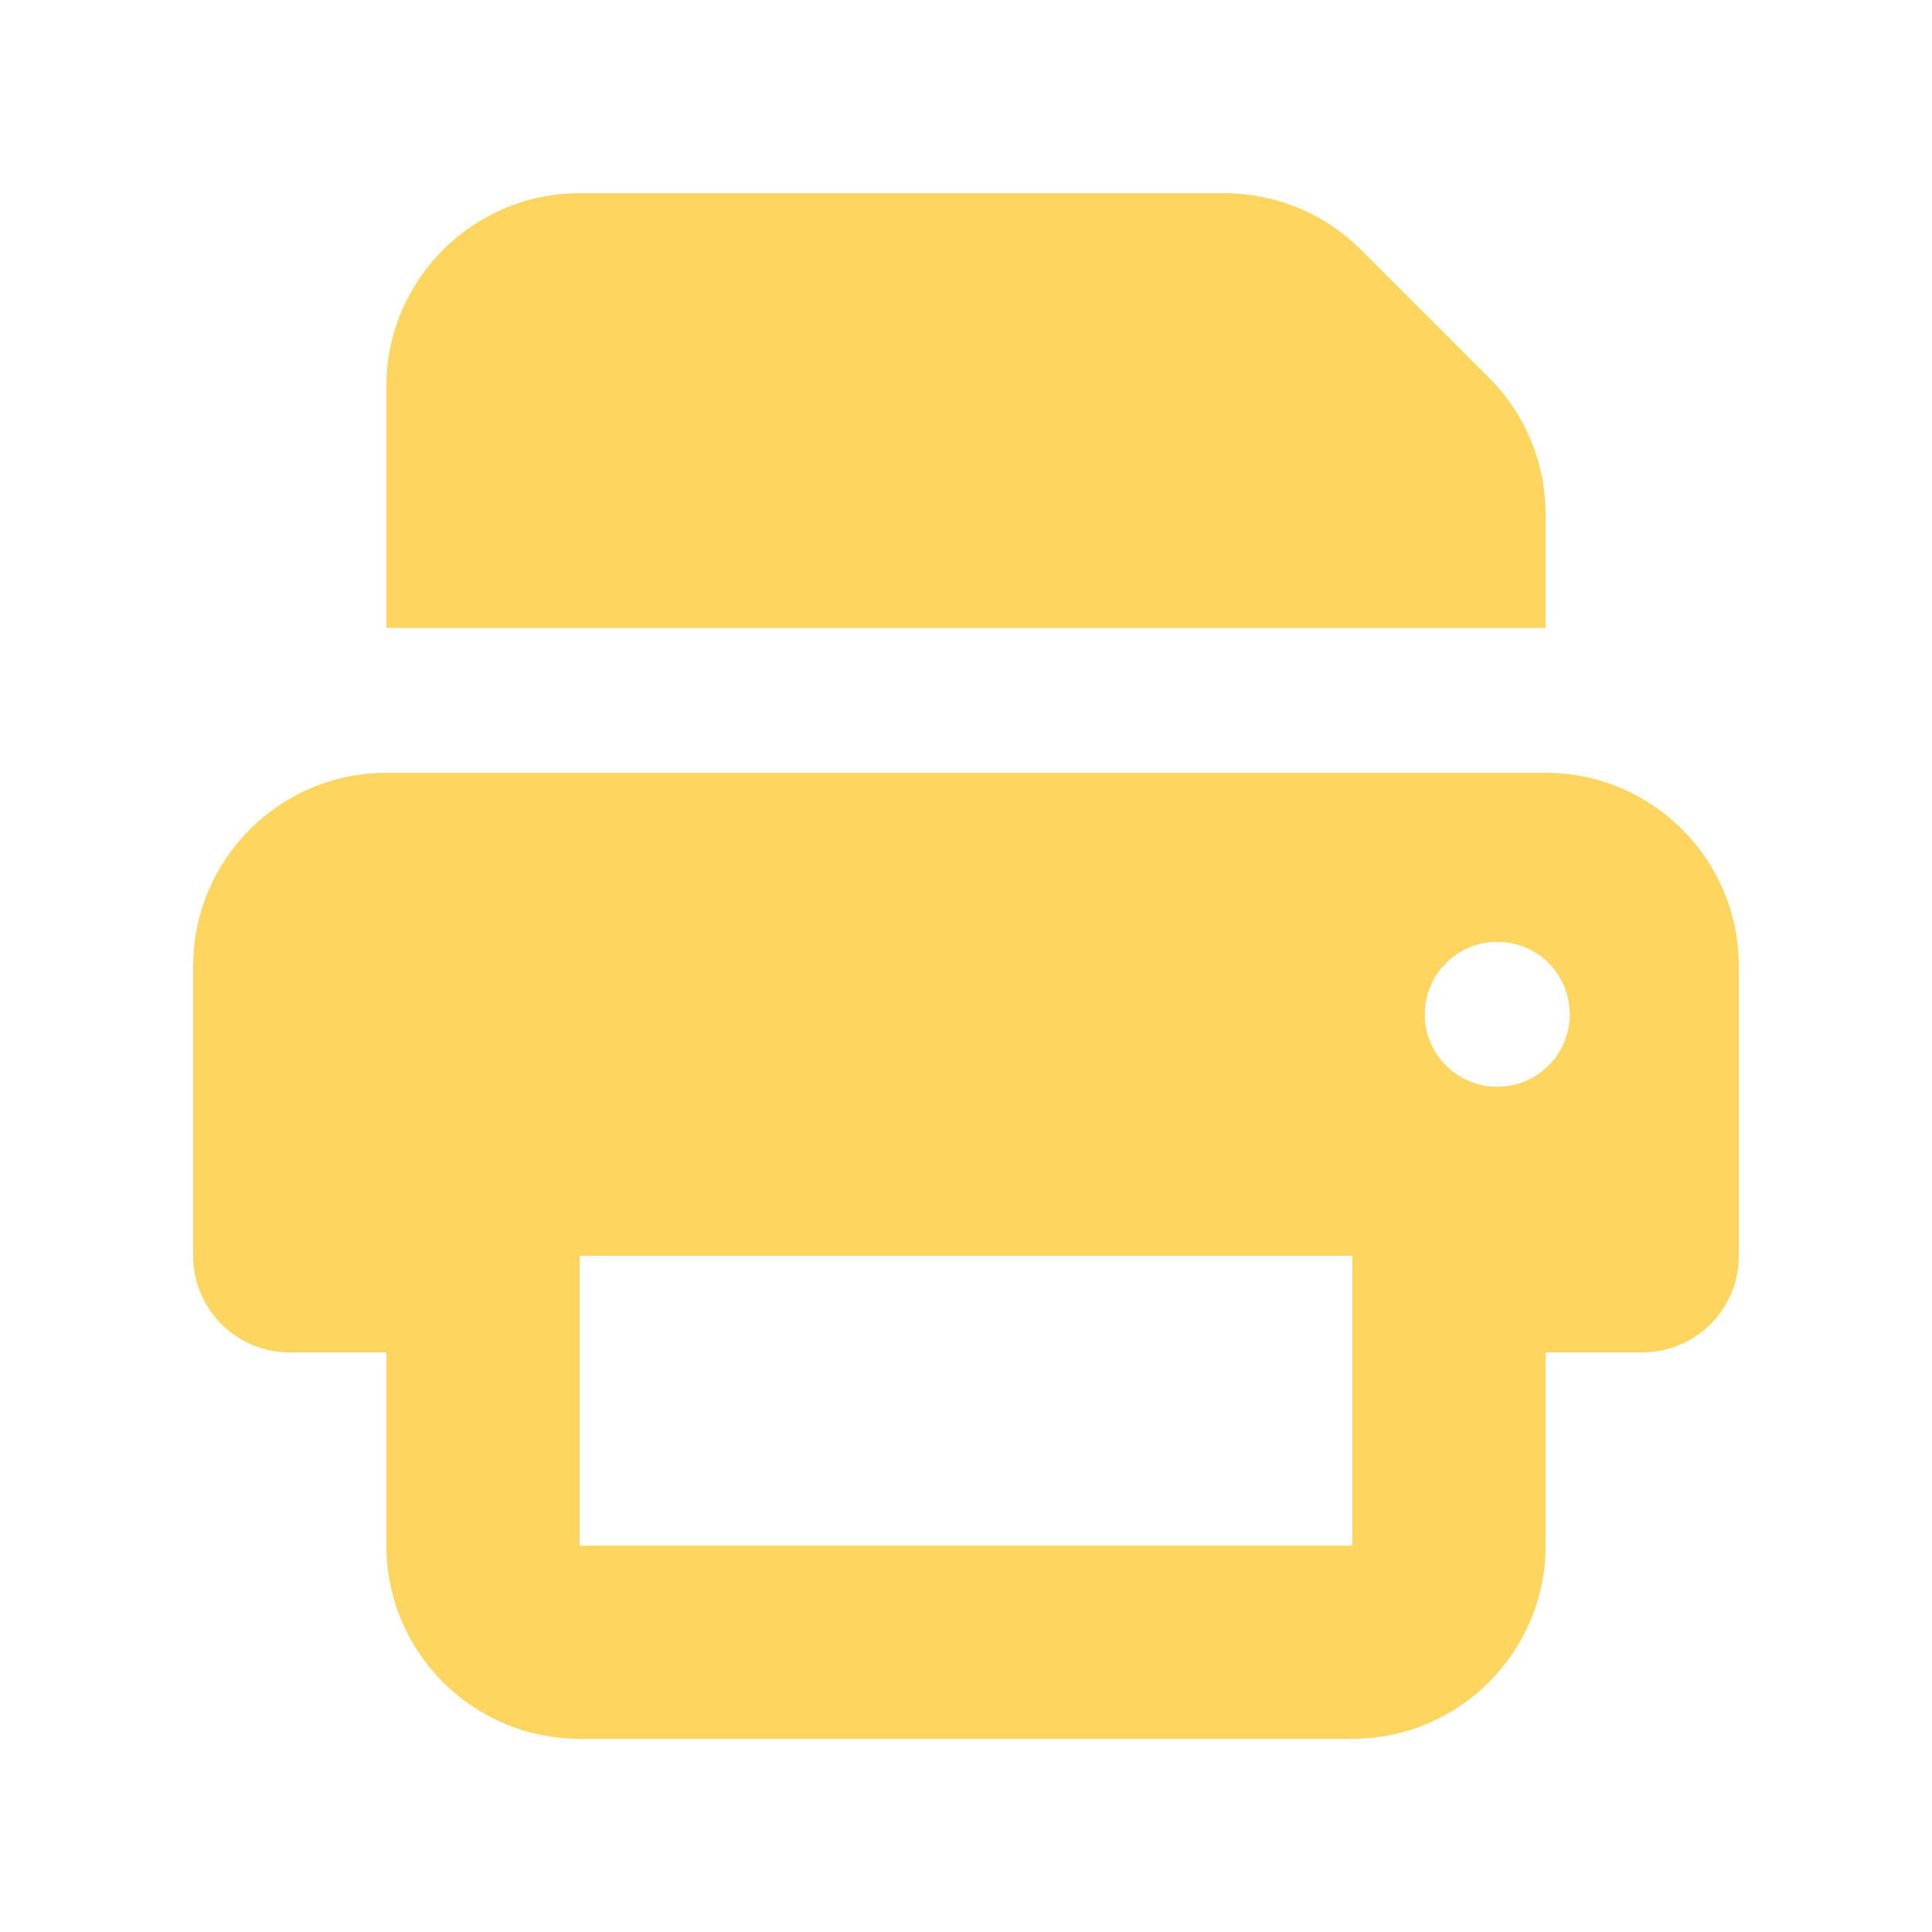
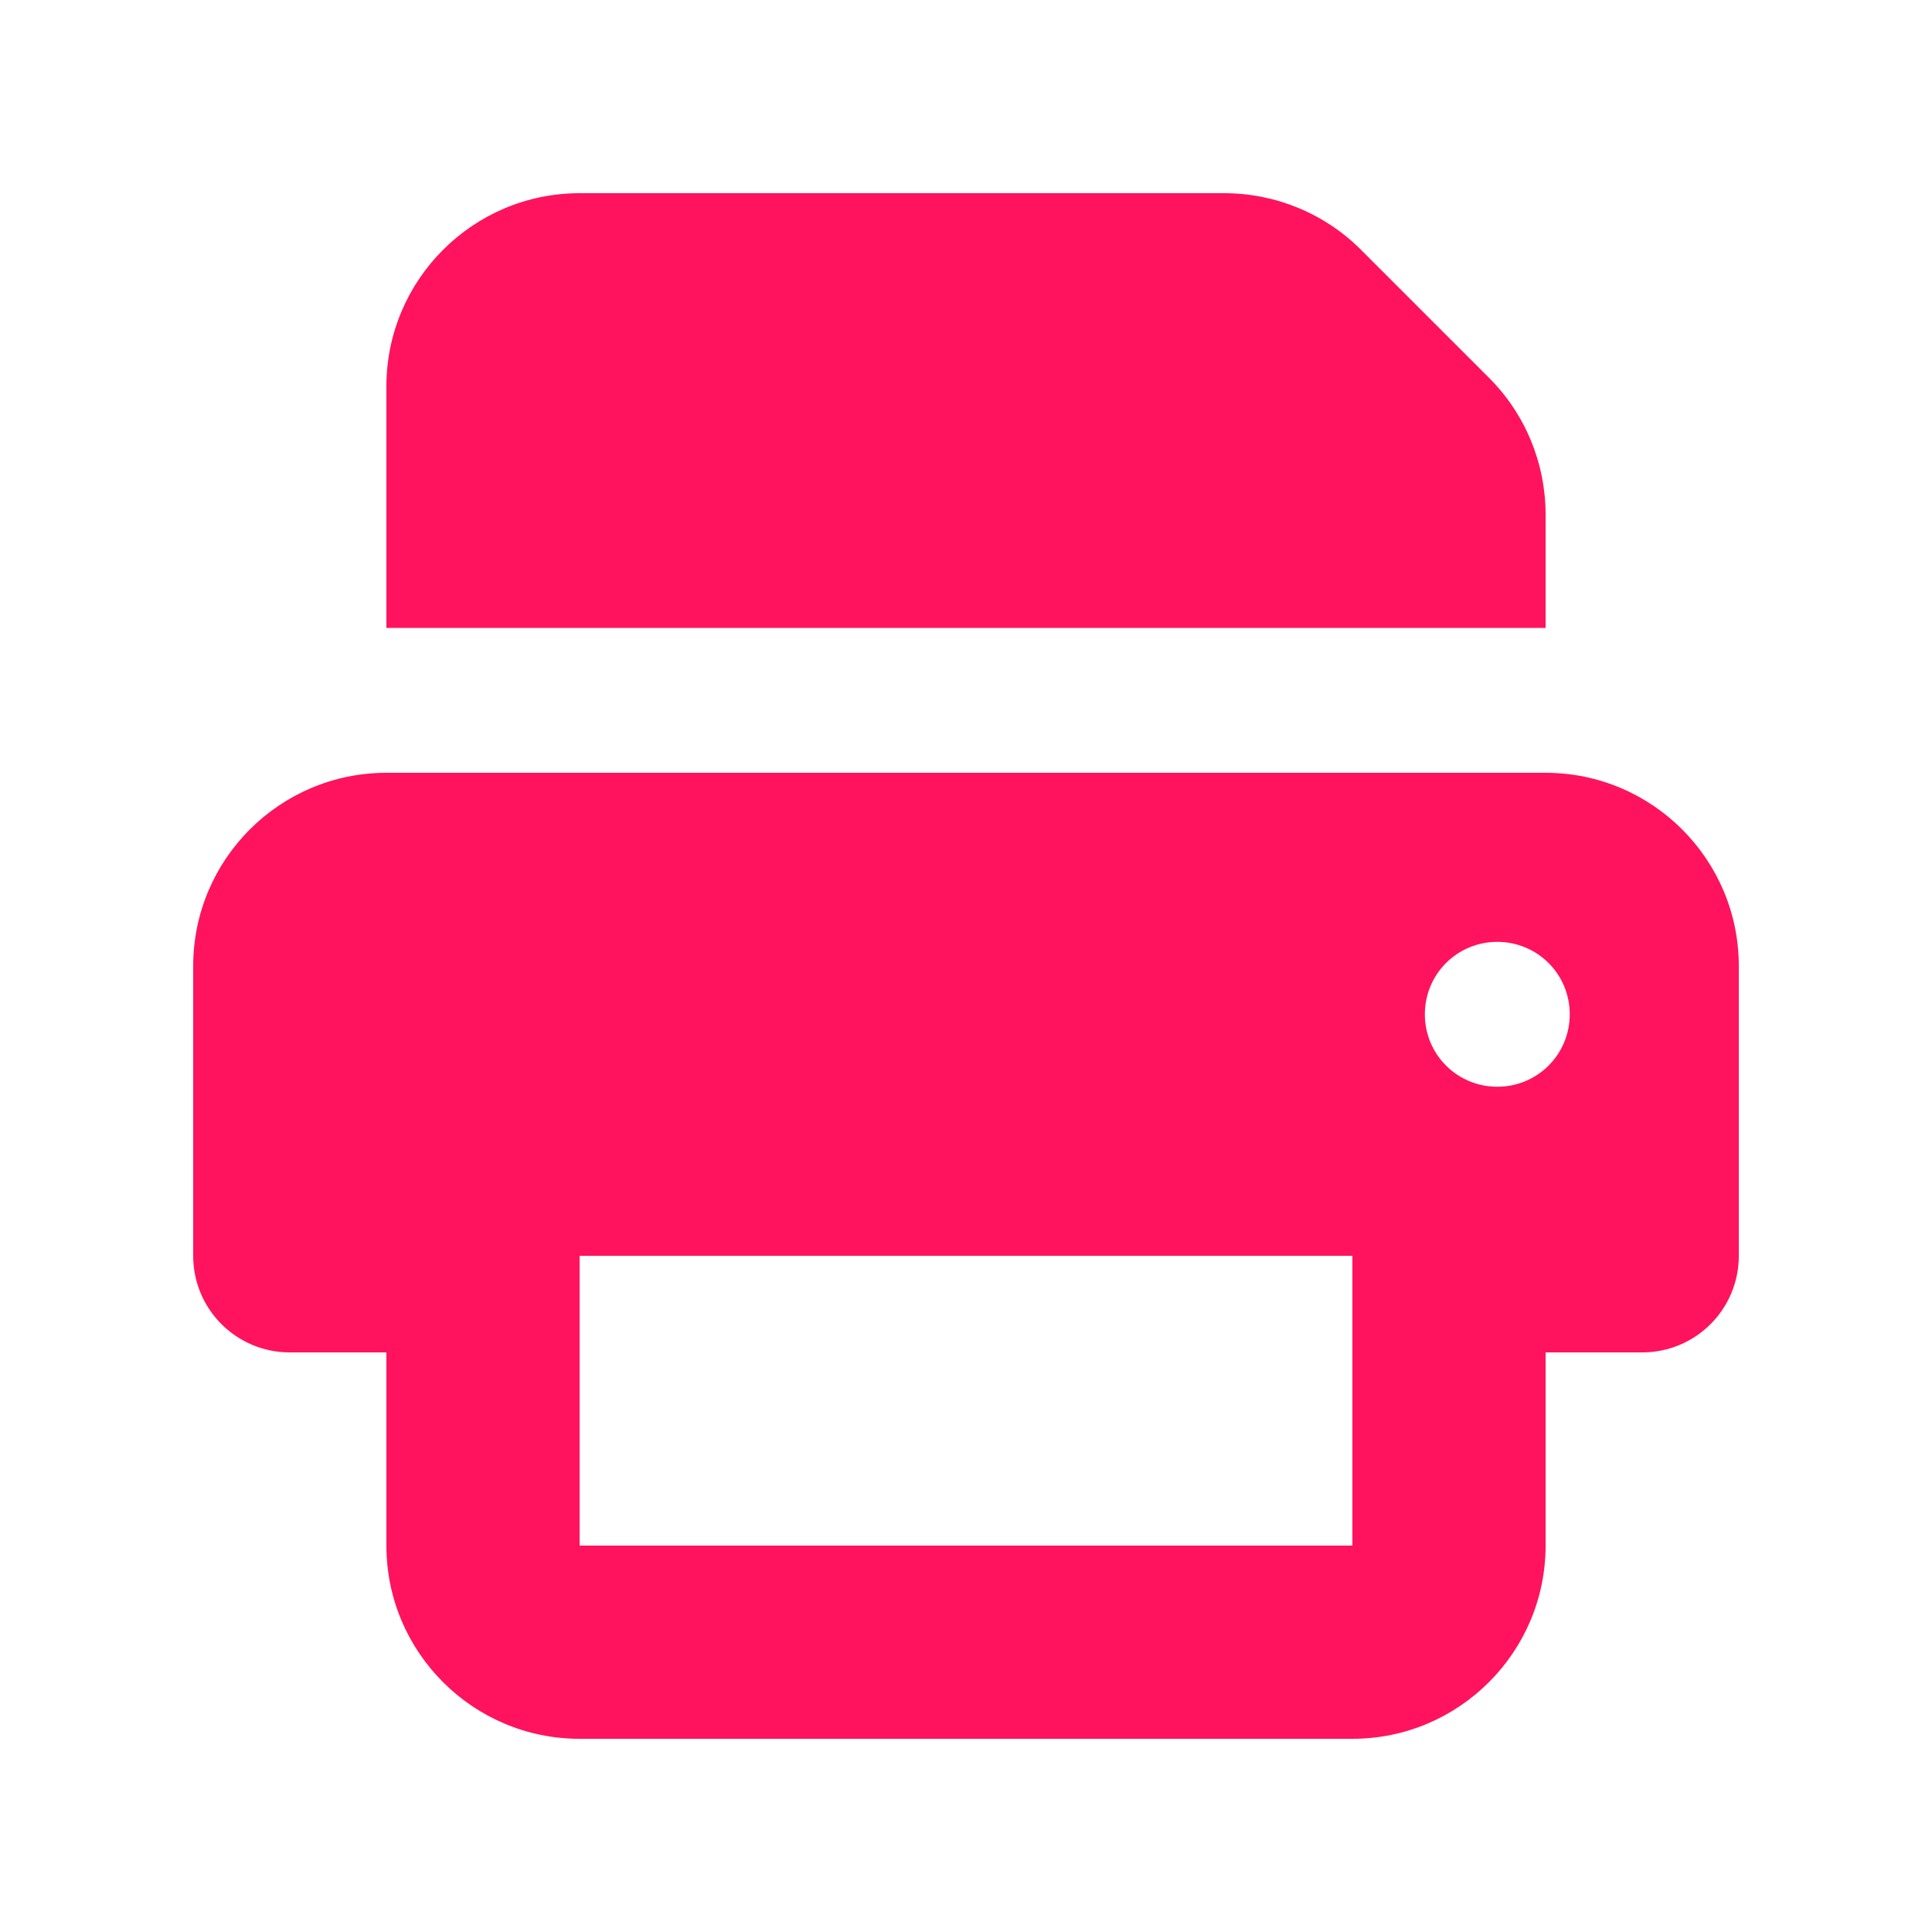
<svg xmlns="http://www.w3.org/2000/svg" viewBox="0 0 640 640">
-   <path fill="#fed55f" d="M128 128C128 92.7 156.7 64 192 64L405.5 64C422.5 64 438.8 70.7 450.8 82.7L493.3 125.2C505.3 137.2 512 153.5 512 170.5L512 208L128 208L128 128zM64 320C64 284.7 92.7 256 128 256L512 256C547.3 256 576 284.7 576 320L576 416C576 433.7 561.7 448 544 448L512 448L512 512C512 547.3 483.3 576 448 576L192 576C156.7 576 128 547.3 128 512L128 448L96 448C78.3 448 64 433.7 64 416L64 320zM192 480L192 512L448 512L448 416L192 416L192 480zM520 336C520 322.7 509.3 312 496 312C482.7 312 472 322.7 472 336C472 349.3 482.7 360 496 360C509.3 360 520 349.3 520 336z" />
+   <path fill="#ff0052ed" d="M128 128C128 92.7 156.7 64 192 64L405.5 64C422.5 64 438.8 70.7 450.8 82.7L493.3 125.2C505.3 137.2 512 153.5 512 170.5L512 208L128 208L128 128zM64 320C64 284.7 92.7 256 128 256L512 256C547.3 256 576 284.7 576 320L576 416C576 433.7 561.7 448 544 448L512 448L512 512C512 547.3 483.3 576 448 576L192 576C156.7 576 128 547.3 128 512L128 448L96 448C78.3 448 64 433.7 64 416L64 320zM192 480L192 512L448 512L448 416L192 416L192 480zM520 336C520 322.7 509.3 312 496 312C482.7 312 472 322.7 472 336C472 349.3 482.7 360 496 360C509.3 360 520 349.3 520 336z" />
</svg>
